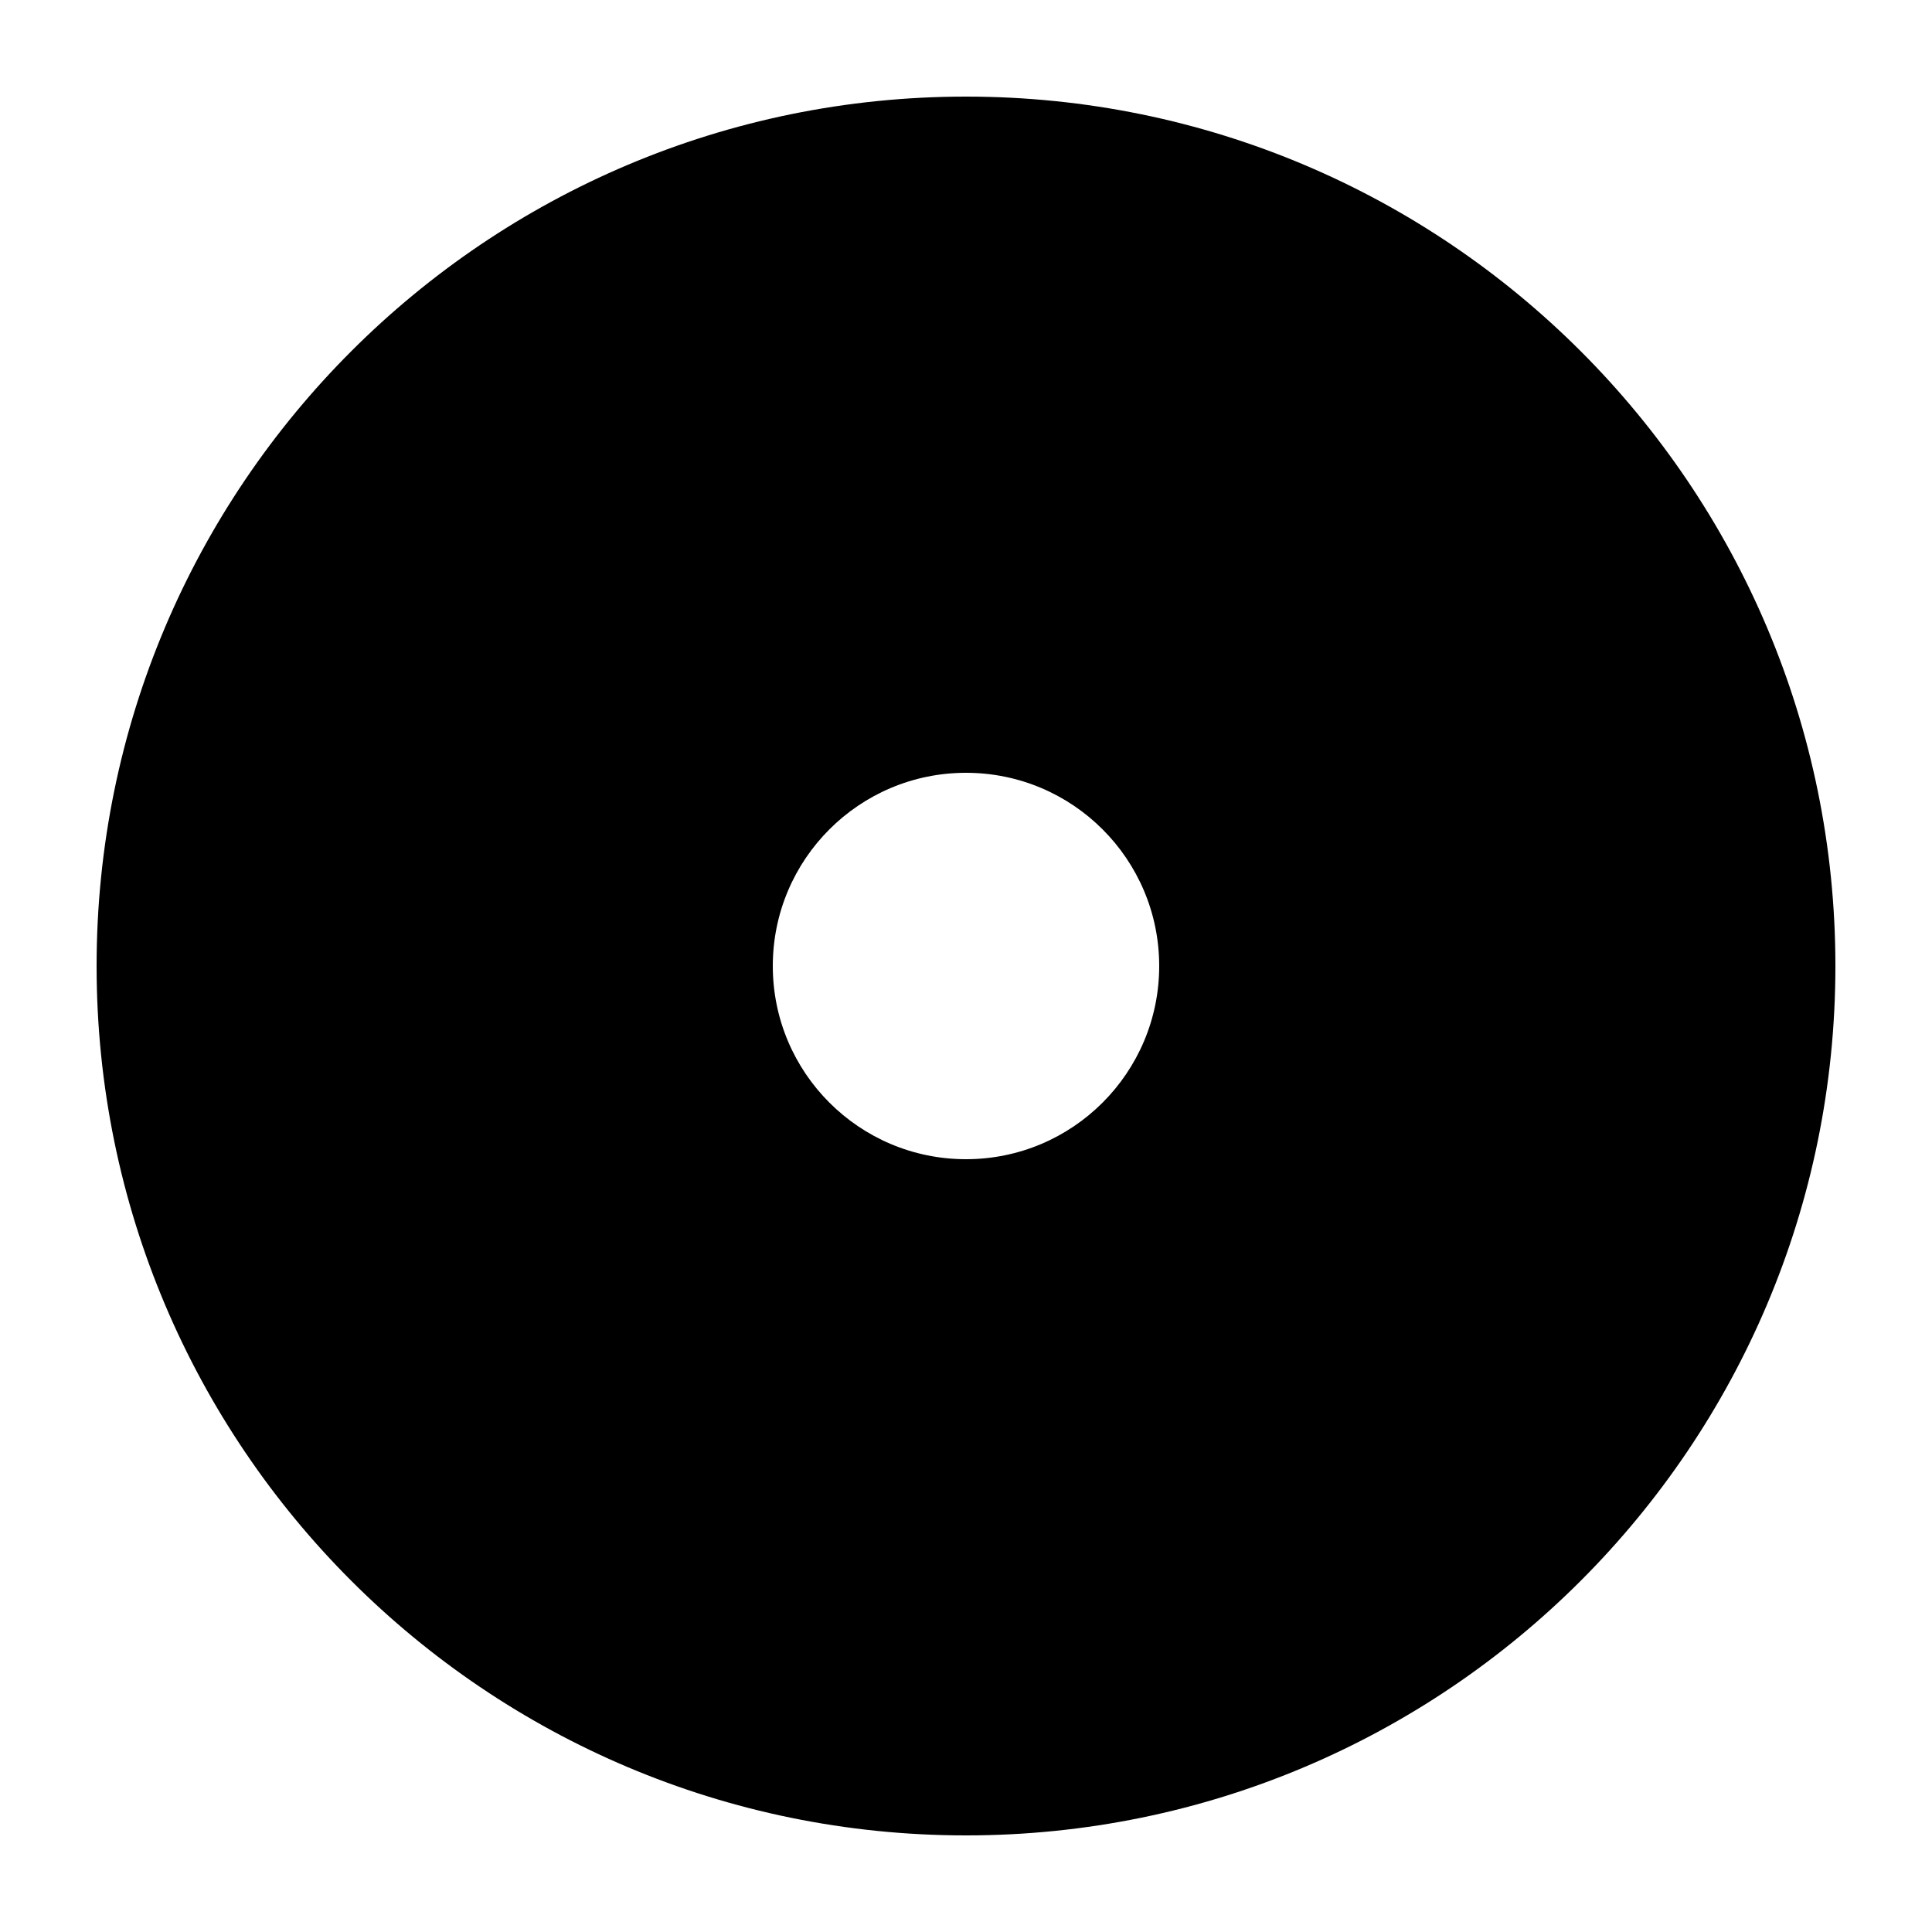
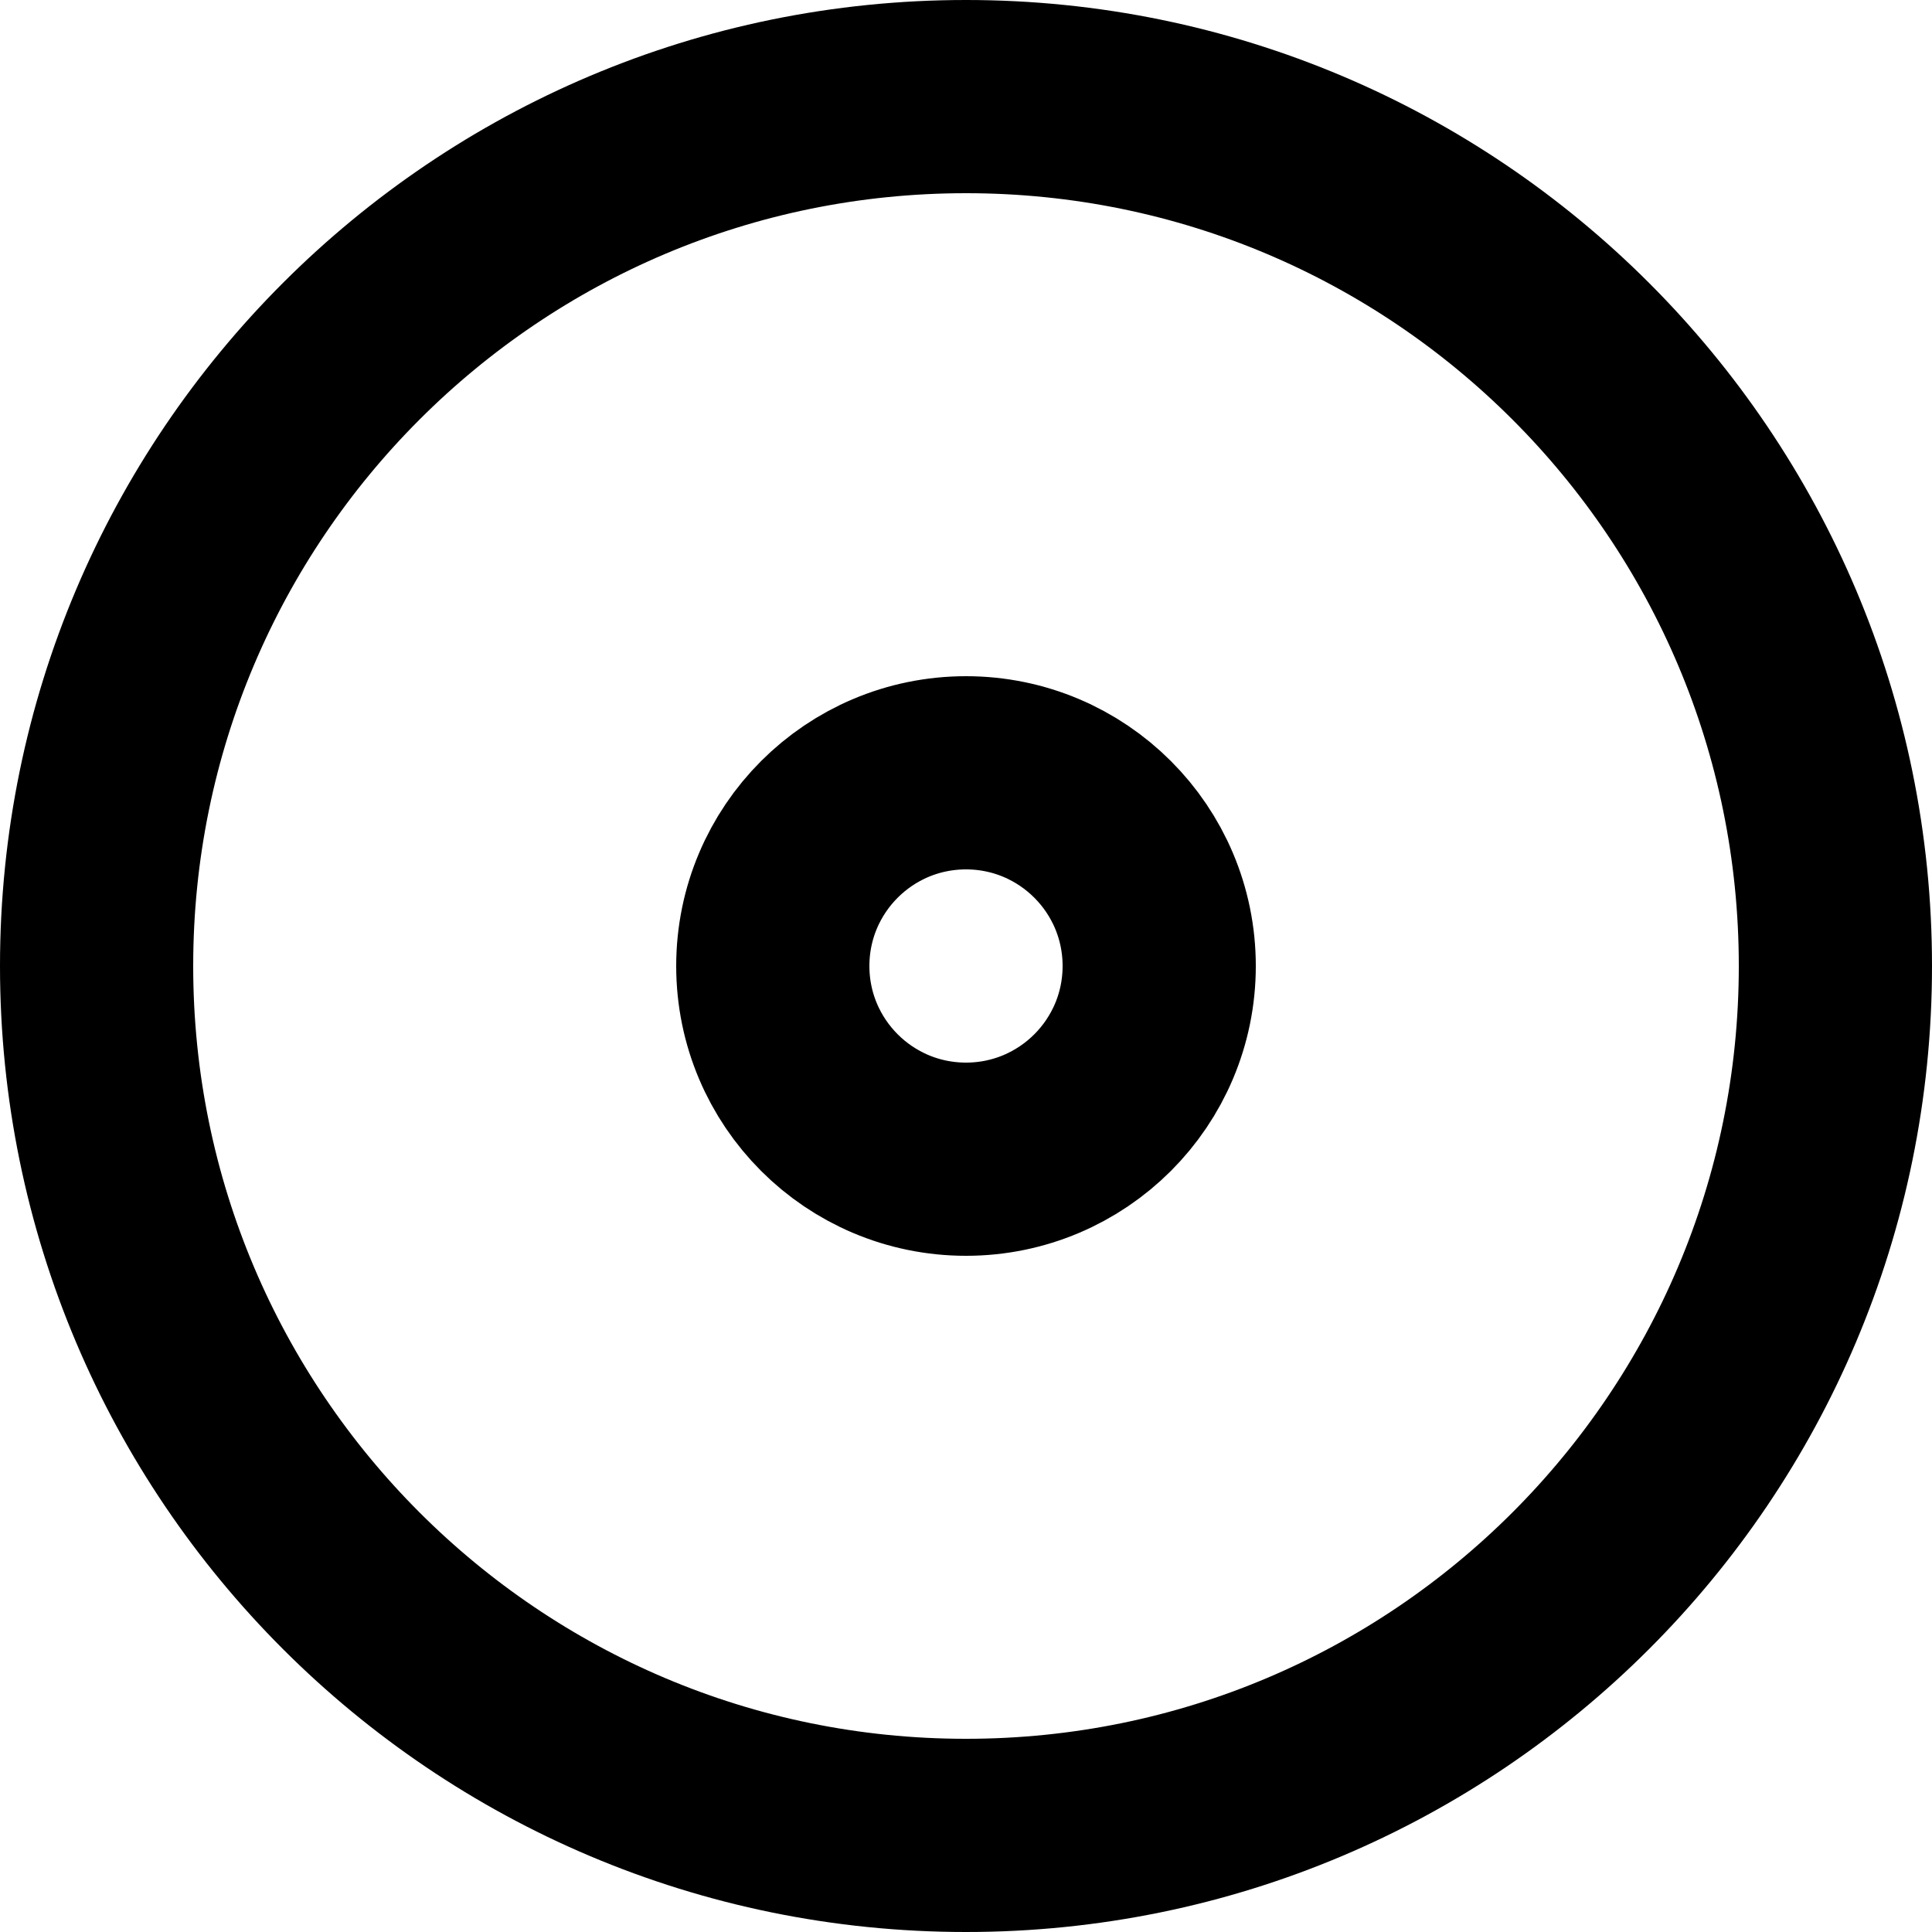
<svg xmlns="http://www.w3.org/2000/svg" viewBox="0 0 100 100">
-   <path fill="currentColor" fill-rule="evenodd" d="       M 50 50       m 45 0       a 45 45 0 1 0 -90 0       a 45 45 0 1 0 90 0       z       M 50 50       m 10 0       a 10 10 0 1 0 -20 0       a 10 10 0 1 0 20 0       z     " />
+   <path fill="none" stroke="currentColor" stroke-width="10" d="       M 50 50       m 45 0       a 45 45 0 1 0 -90 0       a 45 45 0 1 0 90 0       z       M 50 50       m 10 0       a 10 10 0 1 0 -20 0       a 10 10 0 1 0 20 0       z     " />
</svg>
